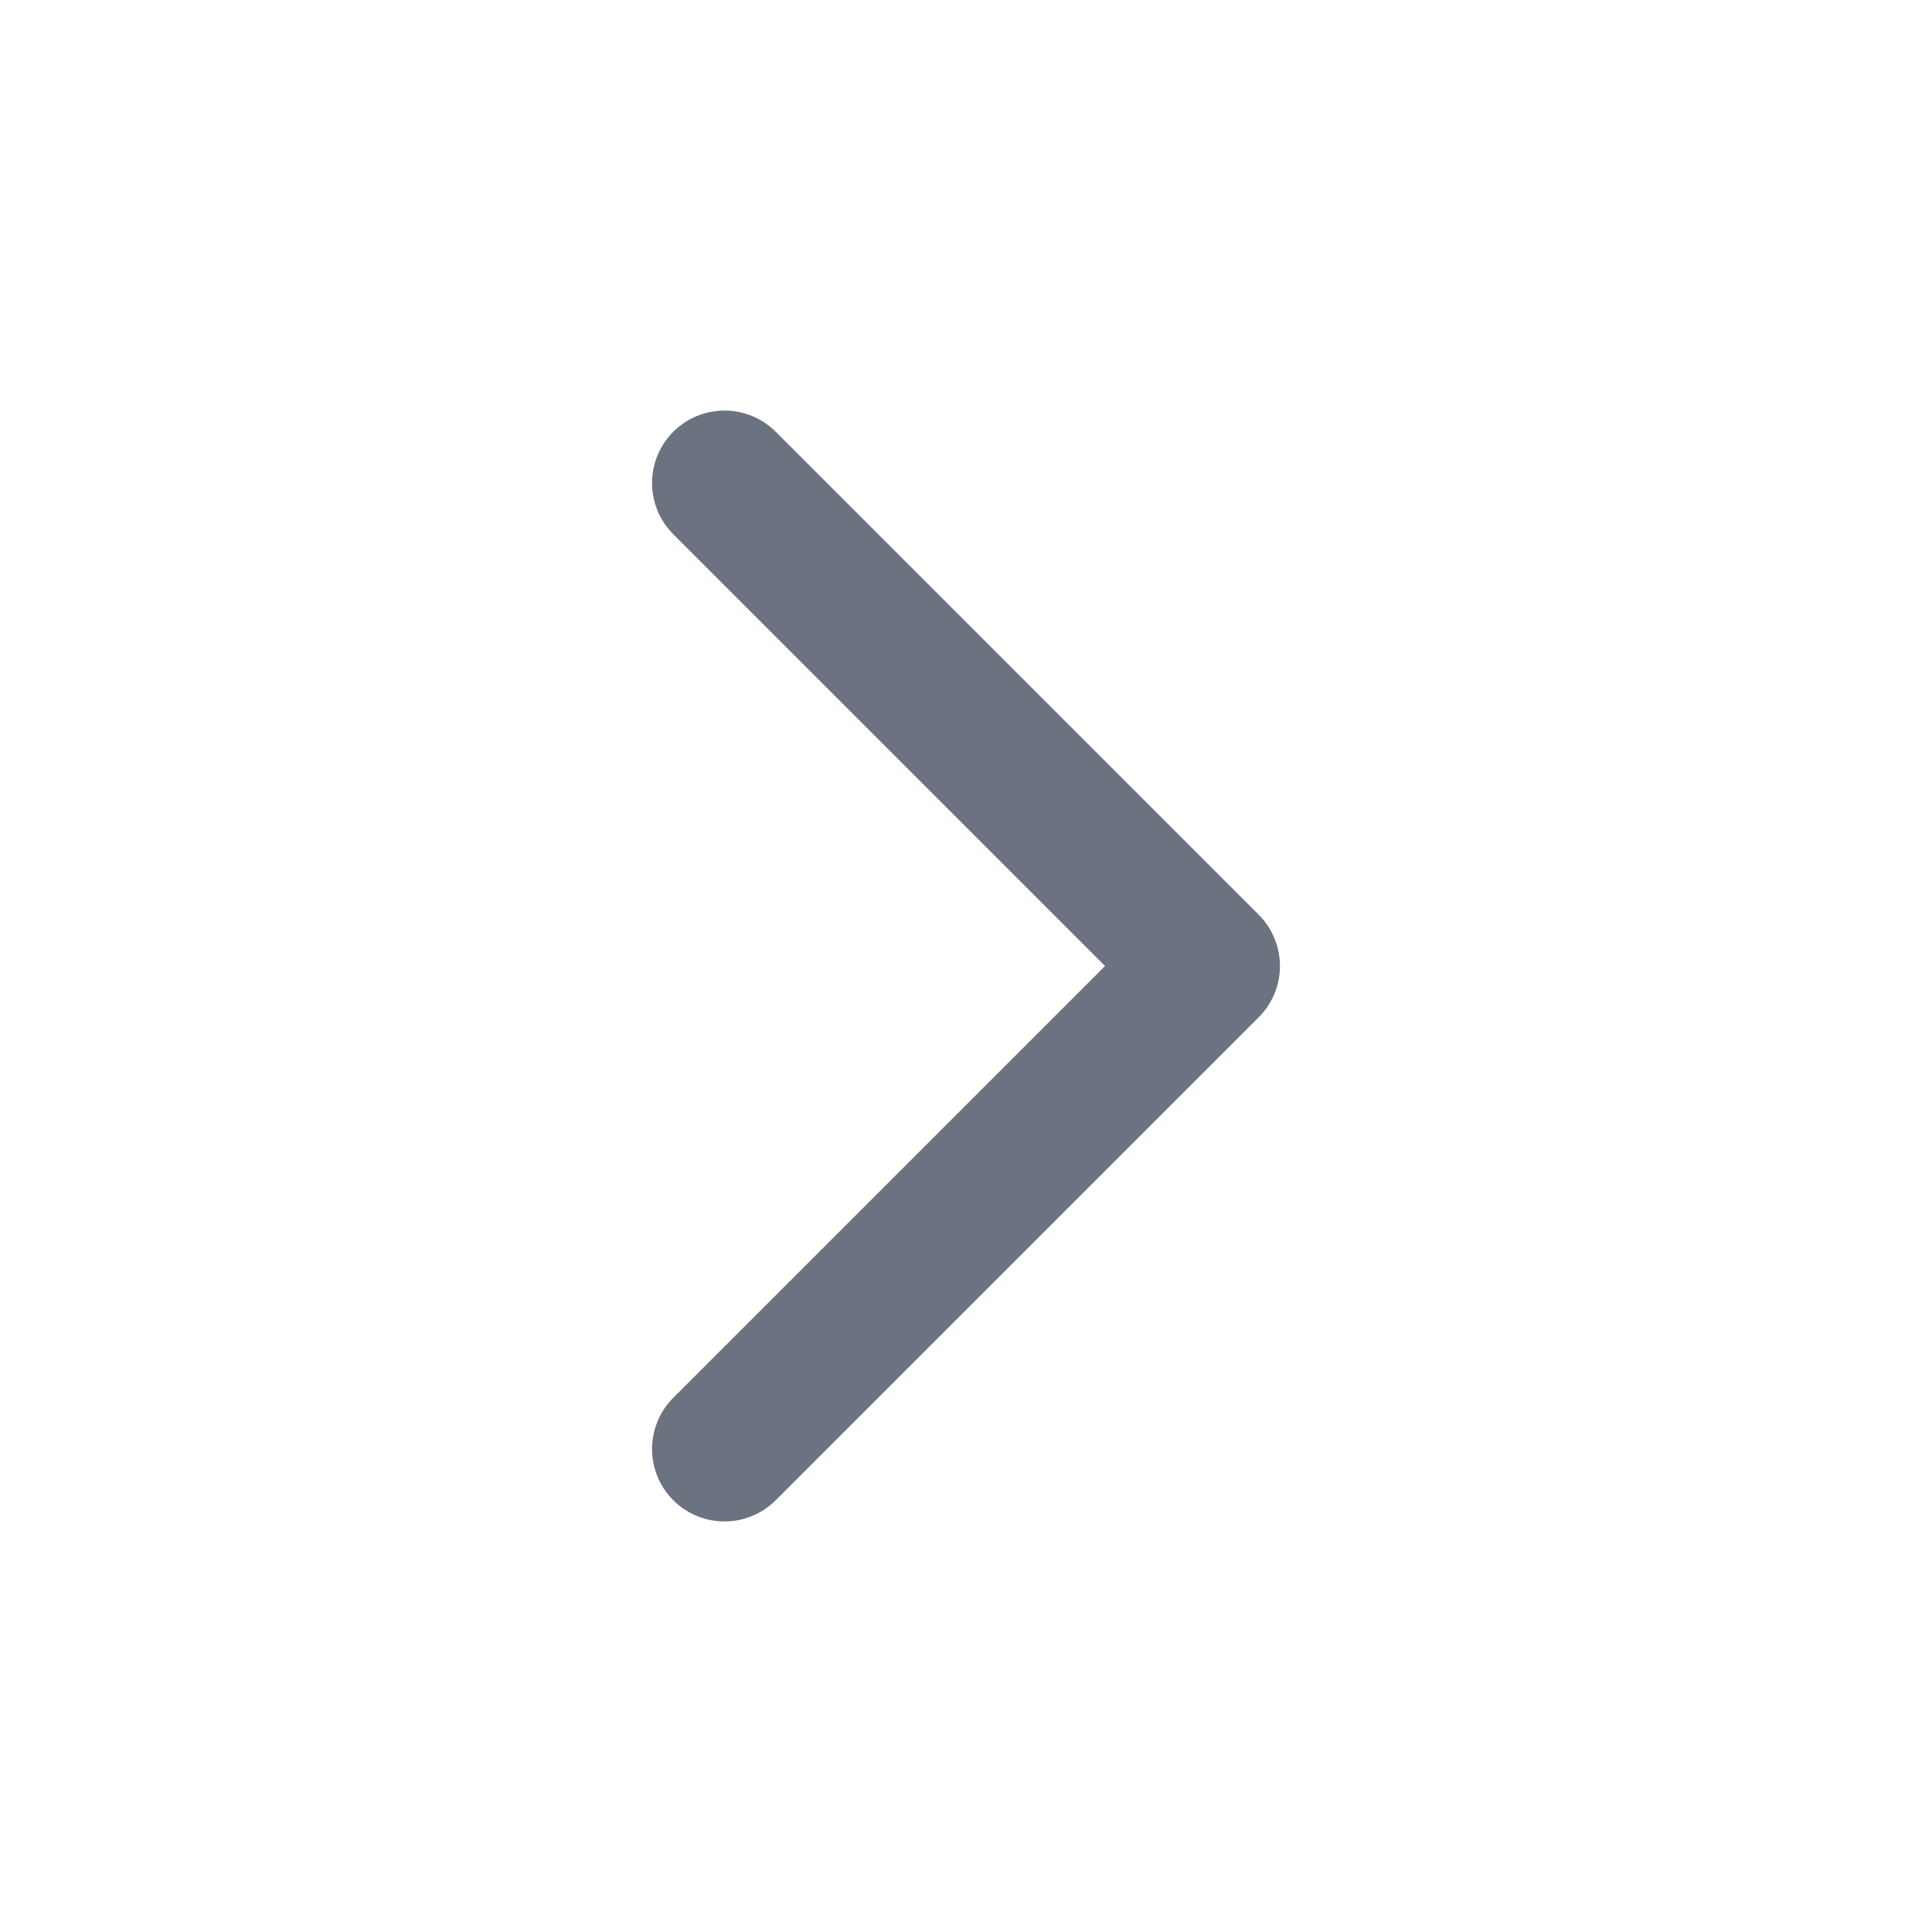
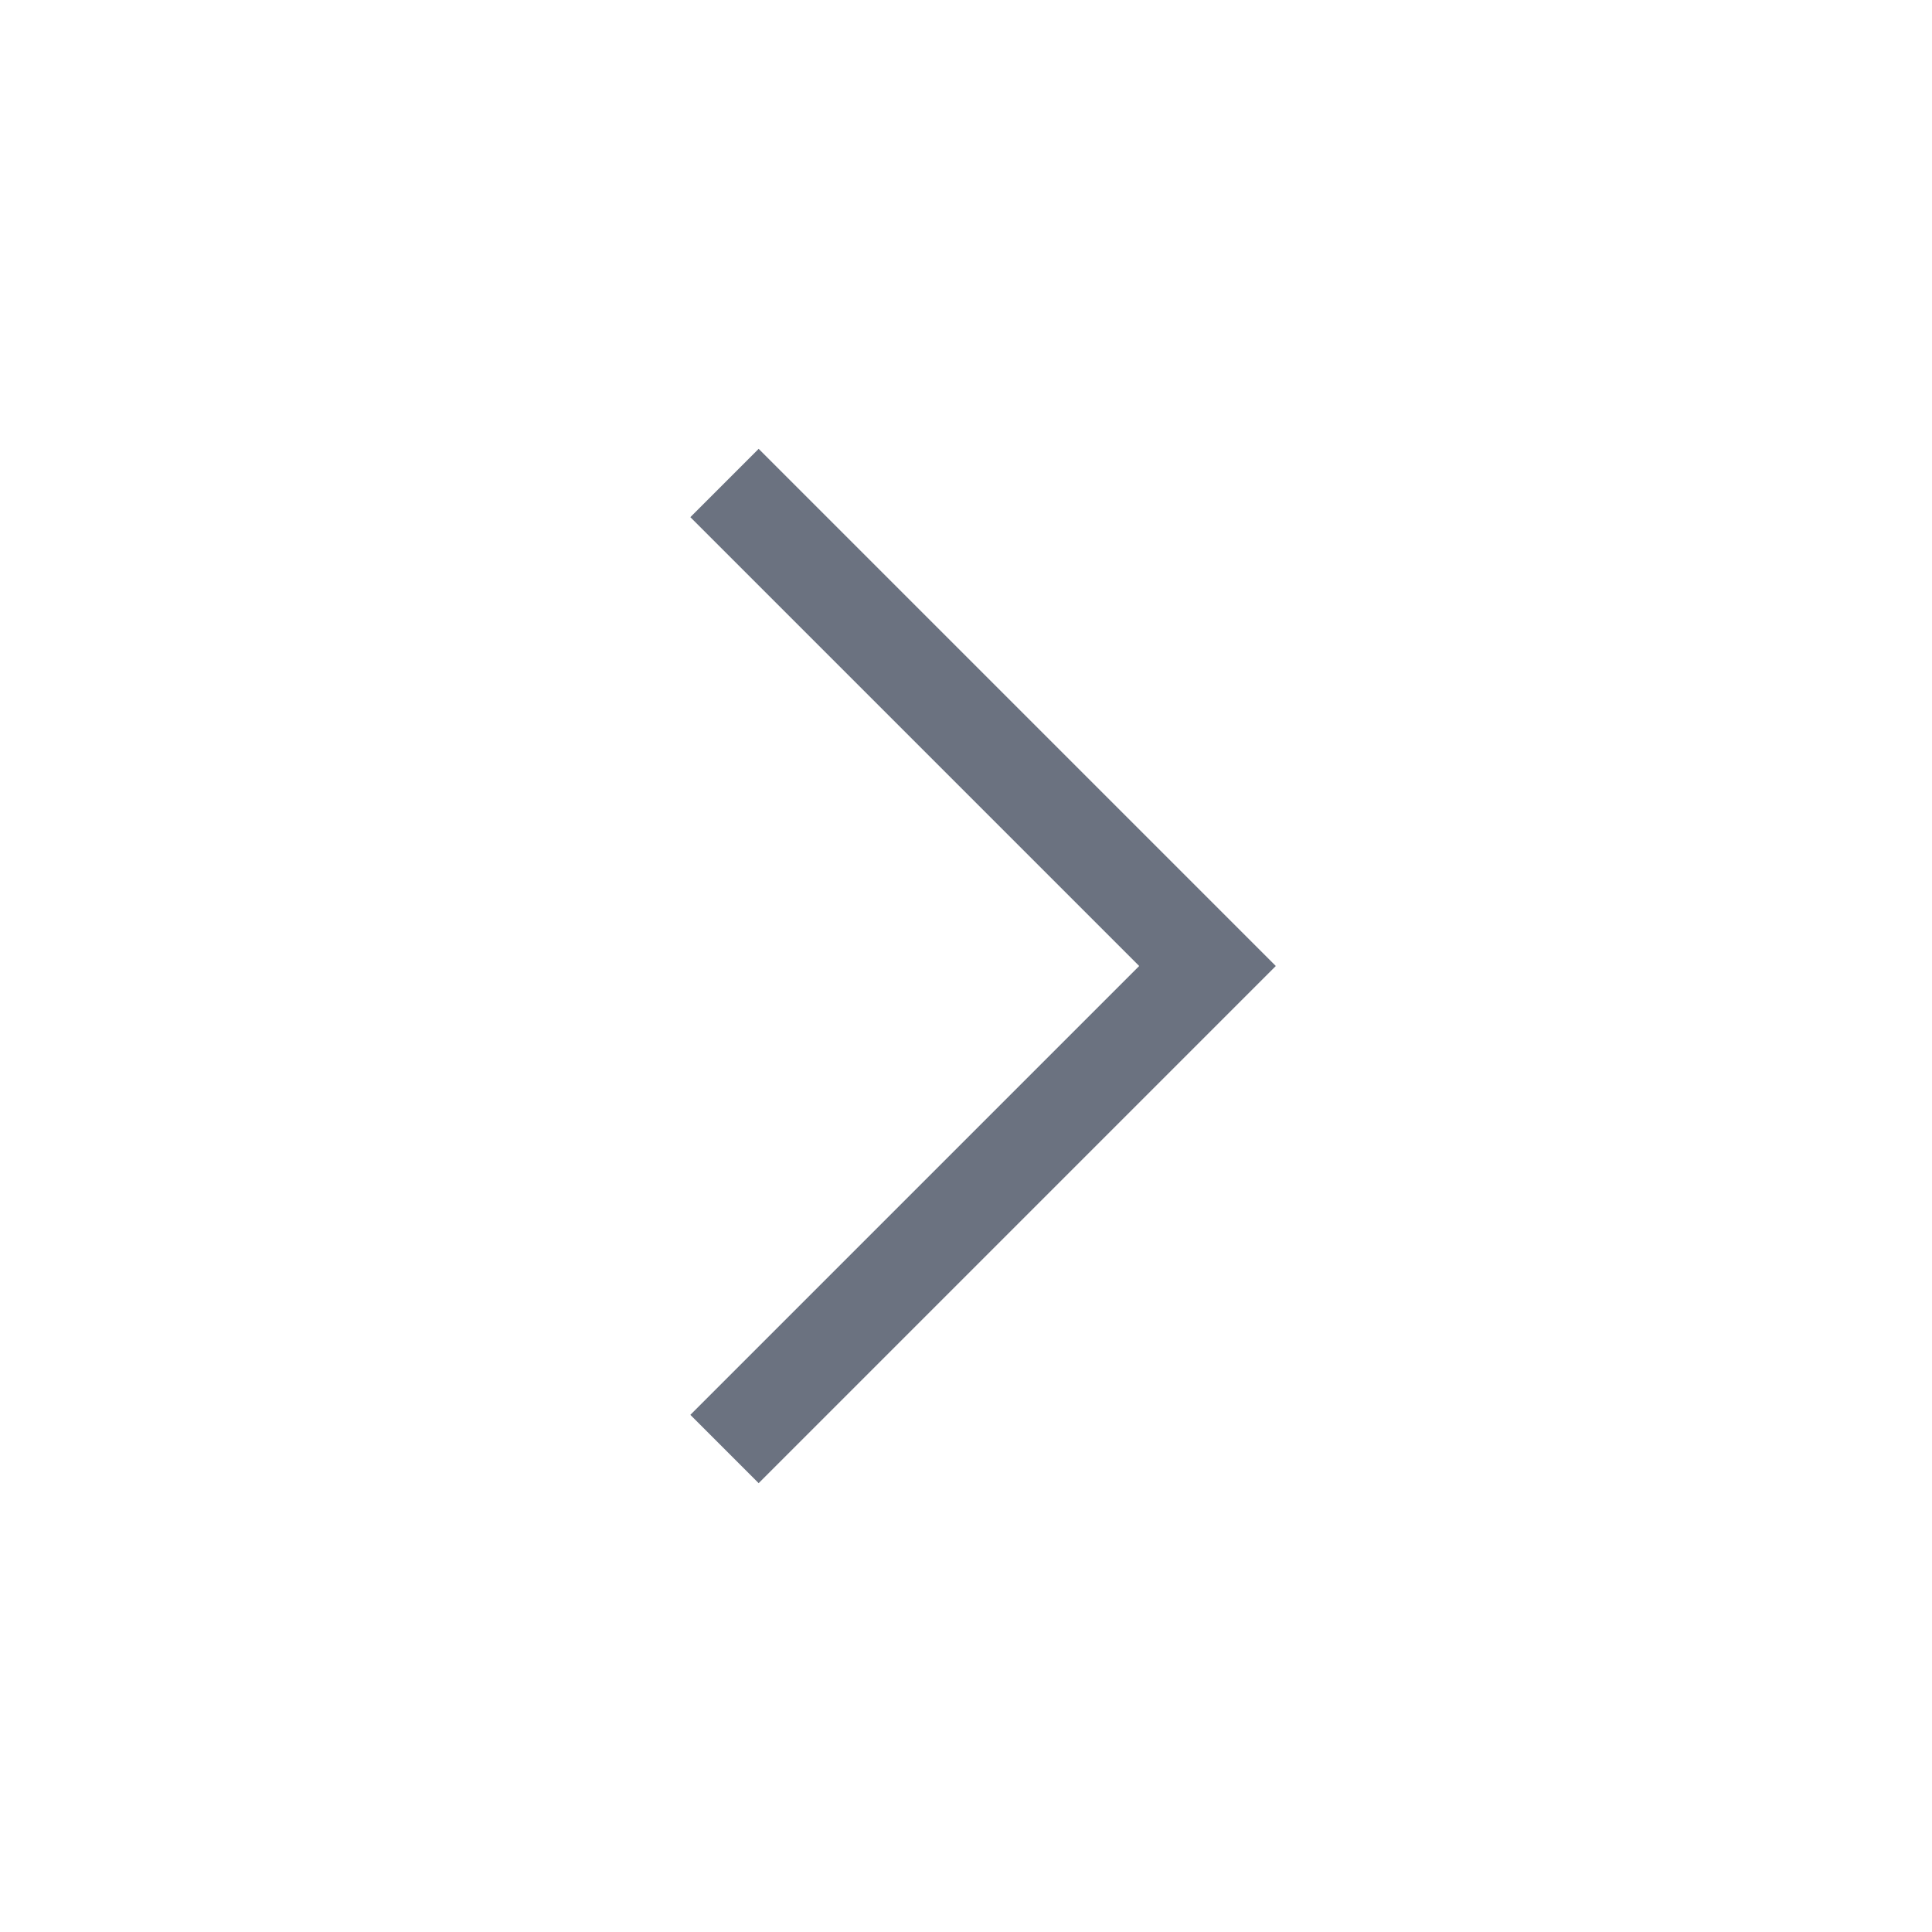
<svg xmlns="http://www.w3.org/2000/svg" width="20" height="20" viewBox="0 0 20 20" fill="none">
-   <path d="M7.5 5L12.5 10L7.5 15" stroke="#6B7280" stroke-width="1.5" stroke-linecap="round" stroke-linejoin="round" />
+   <path d="M7.5 5L12.5 10L7.5 15" stroke="#6B7280" strokeWidth="1.5" strokeLinecap="round" strokeLinejoin="round" />
</svg>
